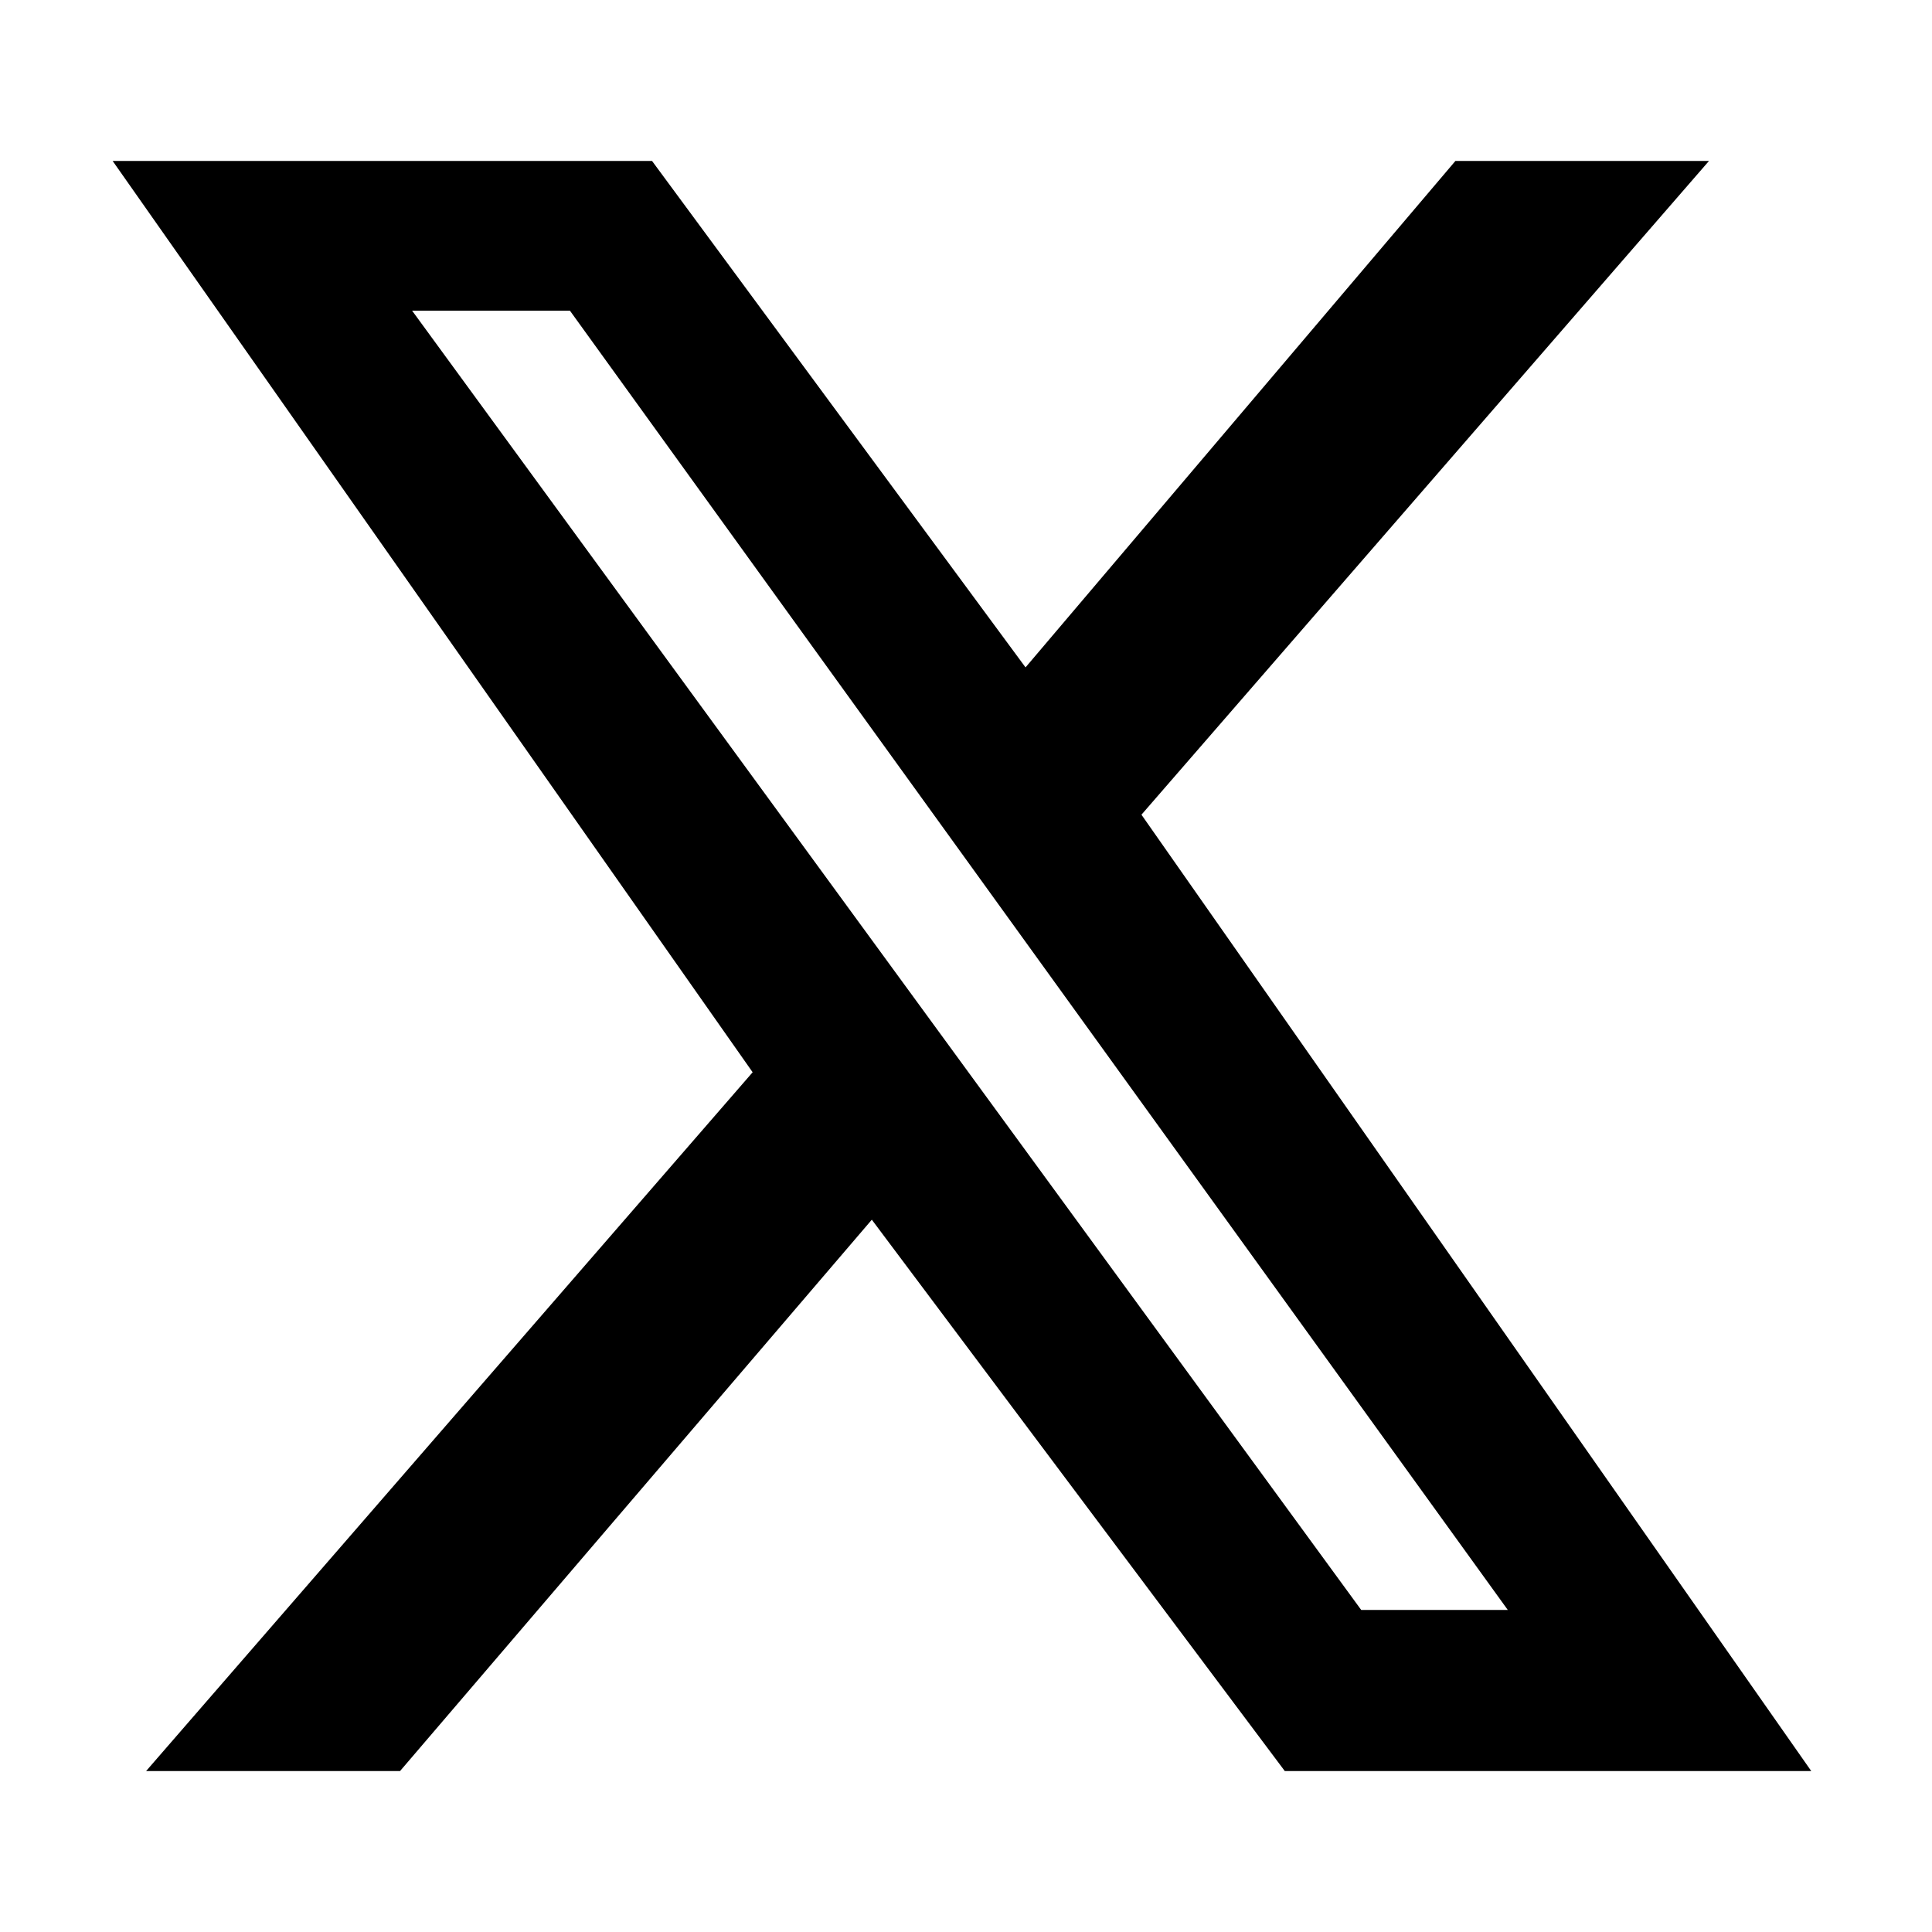
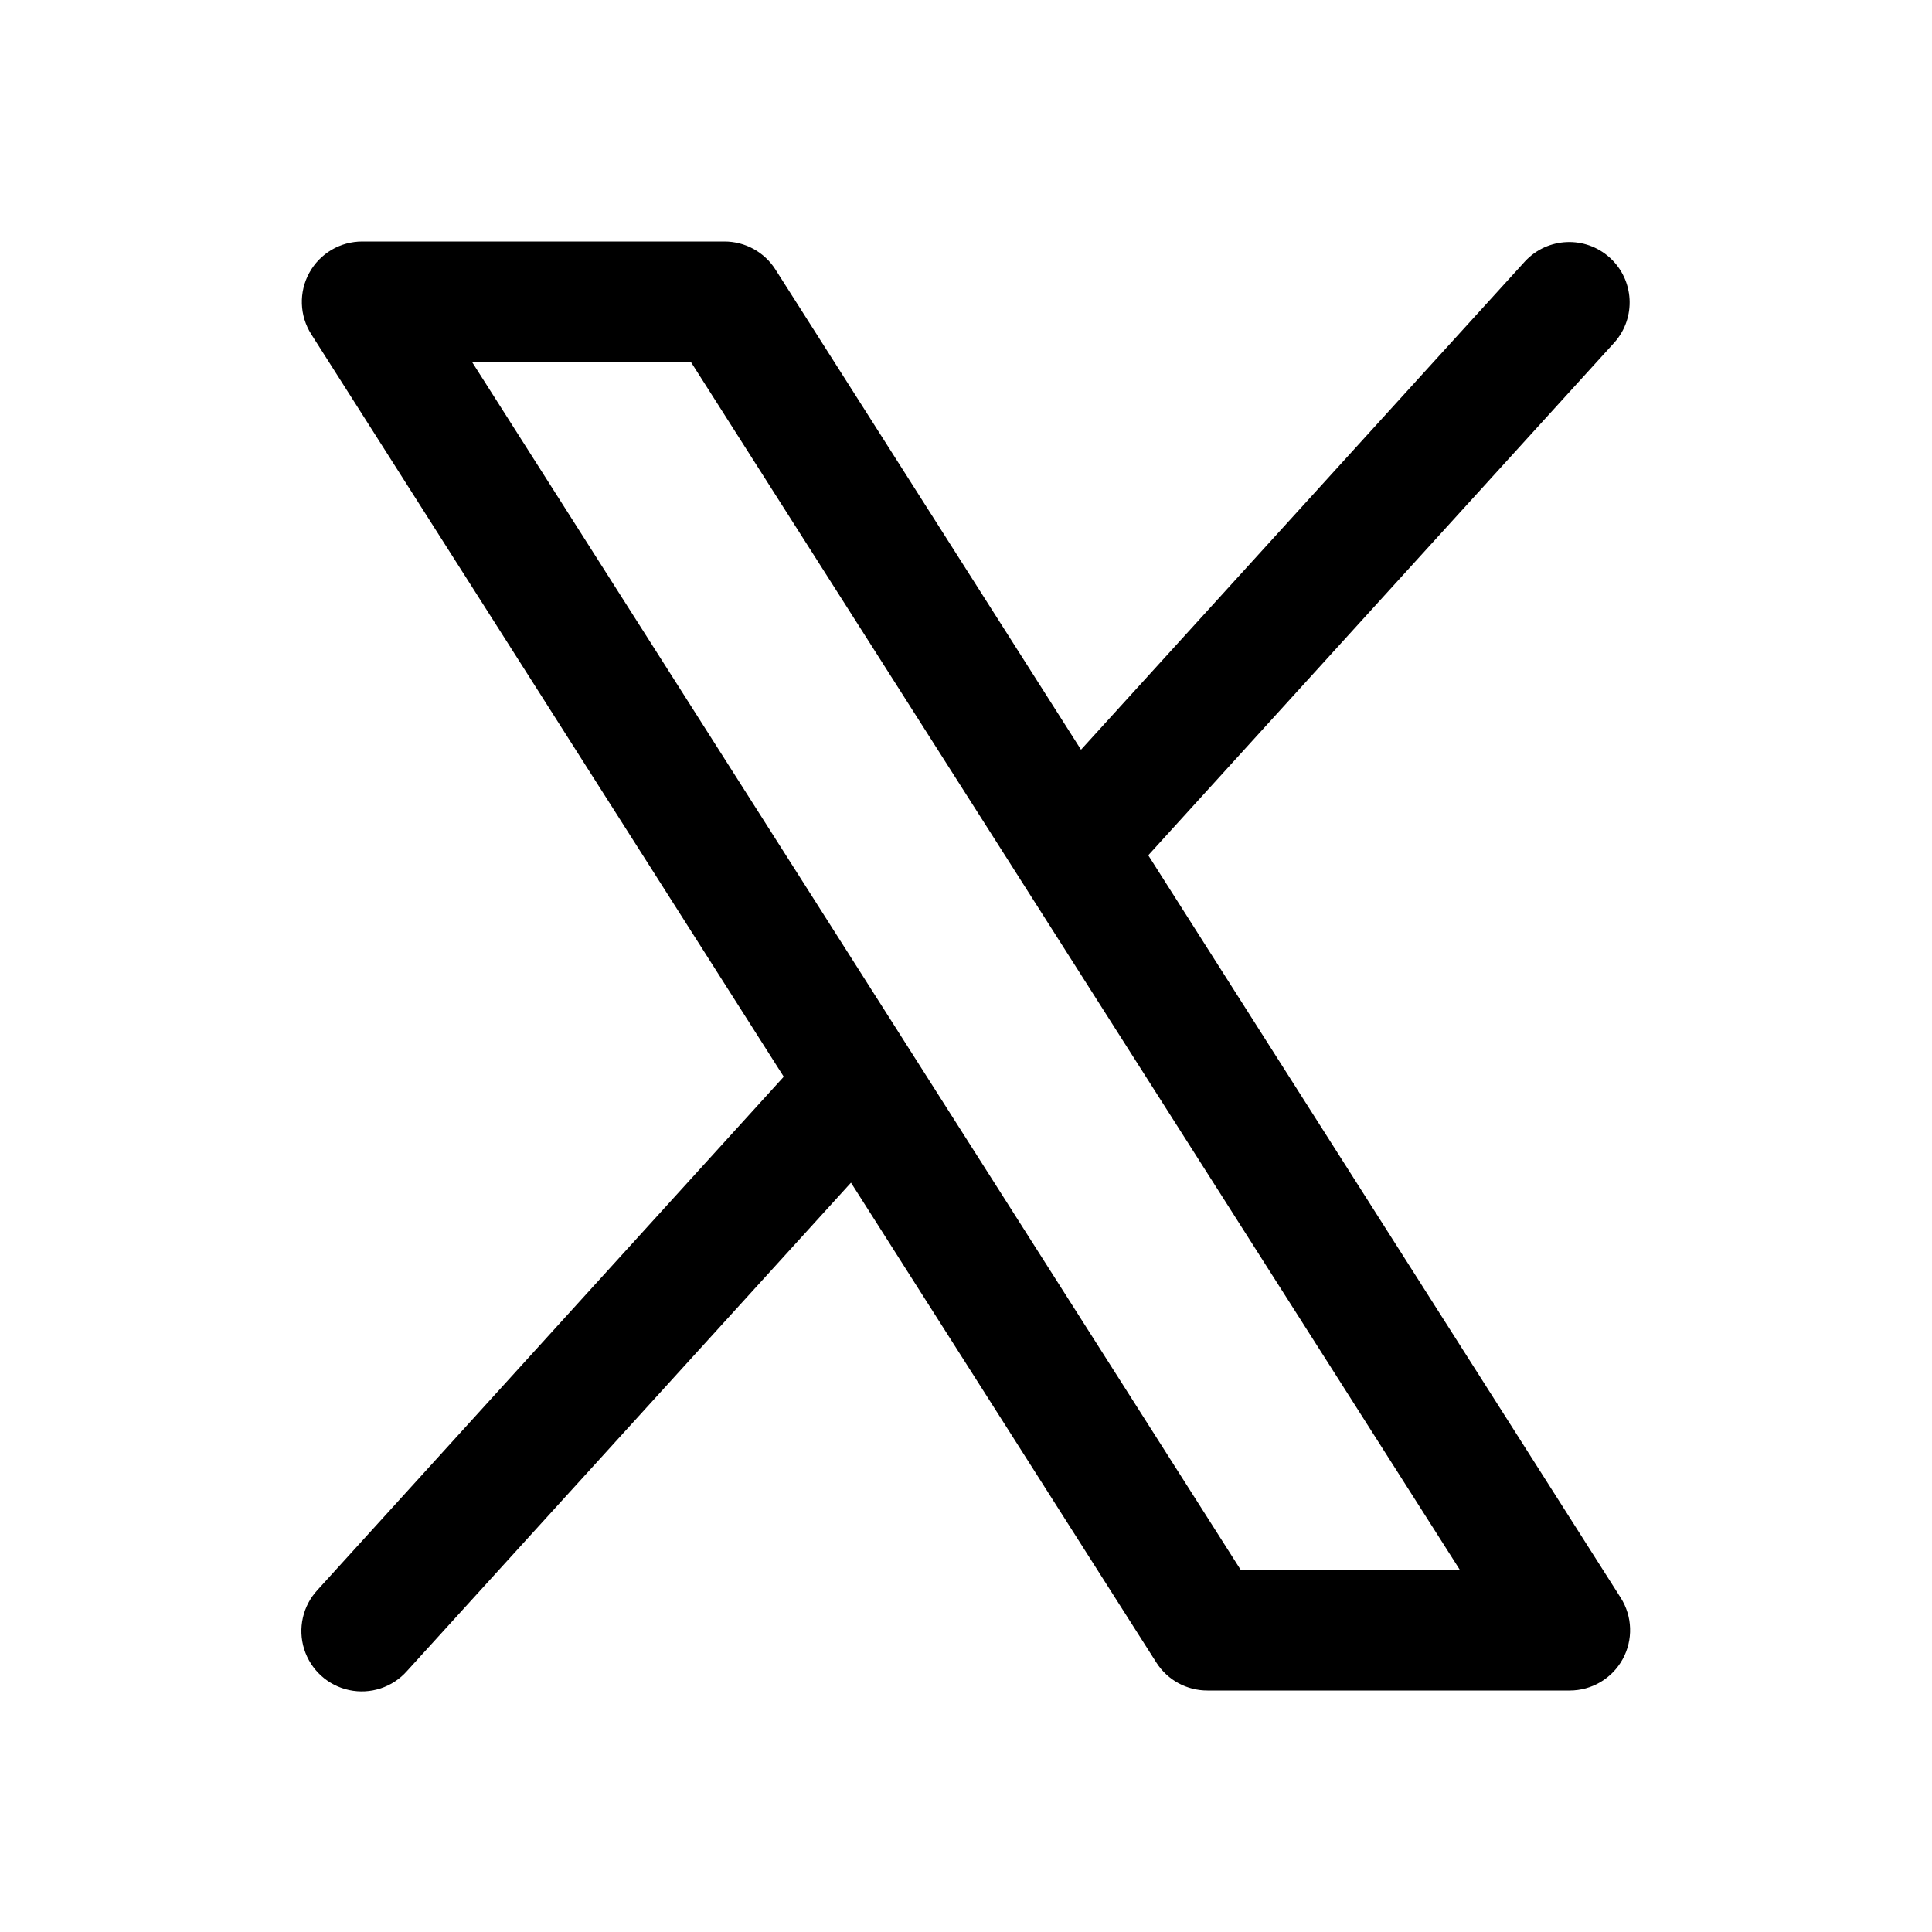
- <svg xmlns="http://www.w3.org/2000/svg" width="16" height="16" viewBox="0 0 16 16" fill="none">
-   <path d="M12.053 1.333H14.153L9.453 6.747L15 14.667H10.64L7.22 10.101L3.313 14.667H1.21L6.233 8.88L0.933 1.333H5.4L8.493 5.527L12.053 1.333ZM11.273 13.333H12.487L4.72 2.573H3.413L11.273 13.333Z" fill="currentColor" />
+ <svg xmlns="http://www.w3.org/2000/svg" viewBox="0 0 256 256" fill="currentColor">
+   <path d="M214.75,211.71l-62.6-98.38,61.77-67.95a8,8,0,0,0-11.84-10.76L143.24,99.34,102.75,35.71A8,8,0,0,0,96,32H48a8,8,0,0,0-6.75,12.3l62.6,98.37-61.77,68a8,8,0,1,0,11.84,10.76l58.84-64.72,40.49,63.63A8,8,0,0,0,160,224h48a8,8,0,0,0,6.75-12.29ZM164.39,208,62.57,48h29L193.43,208Z" />
</svg>
